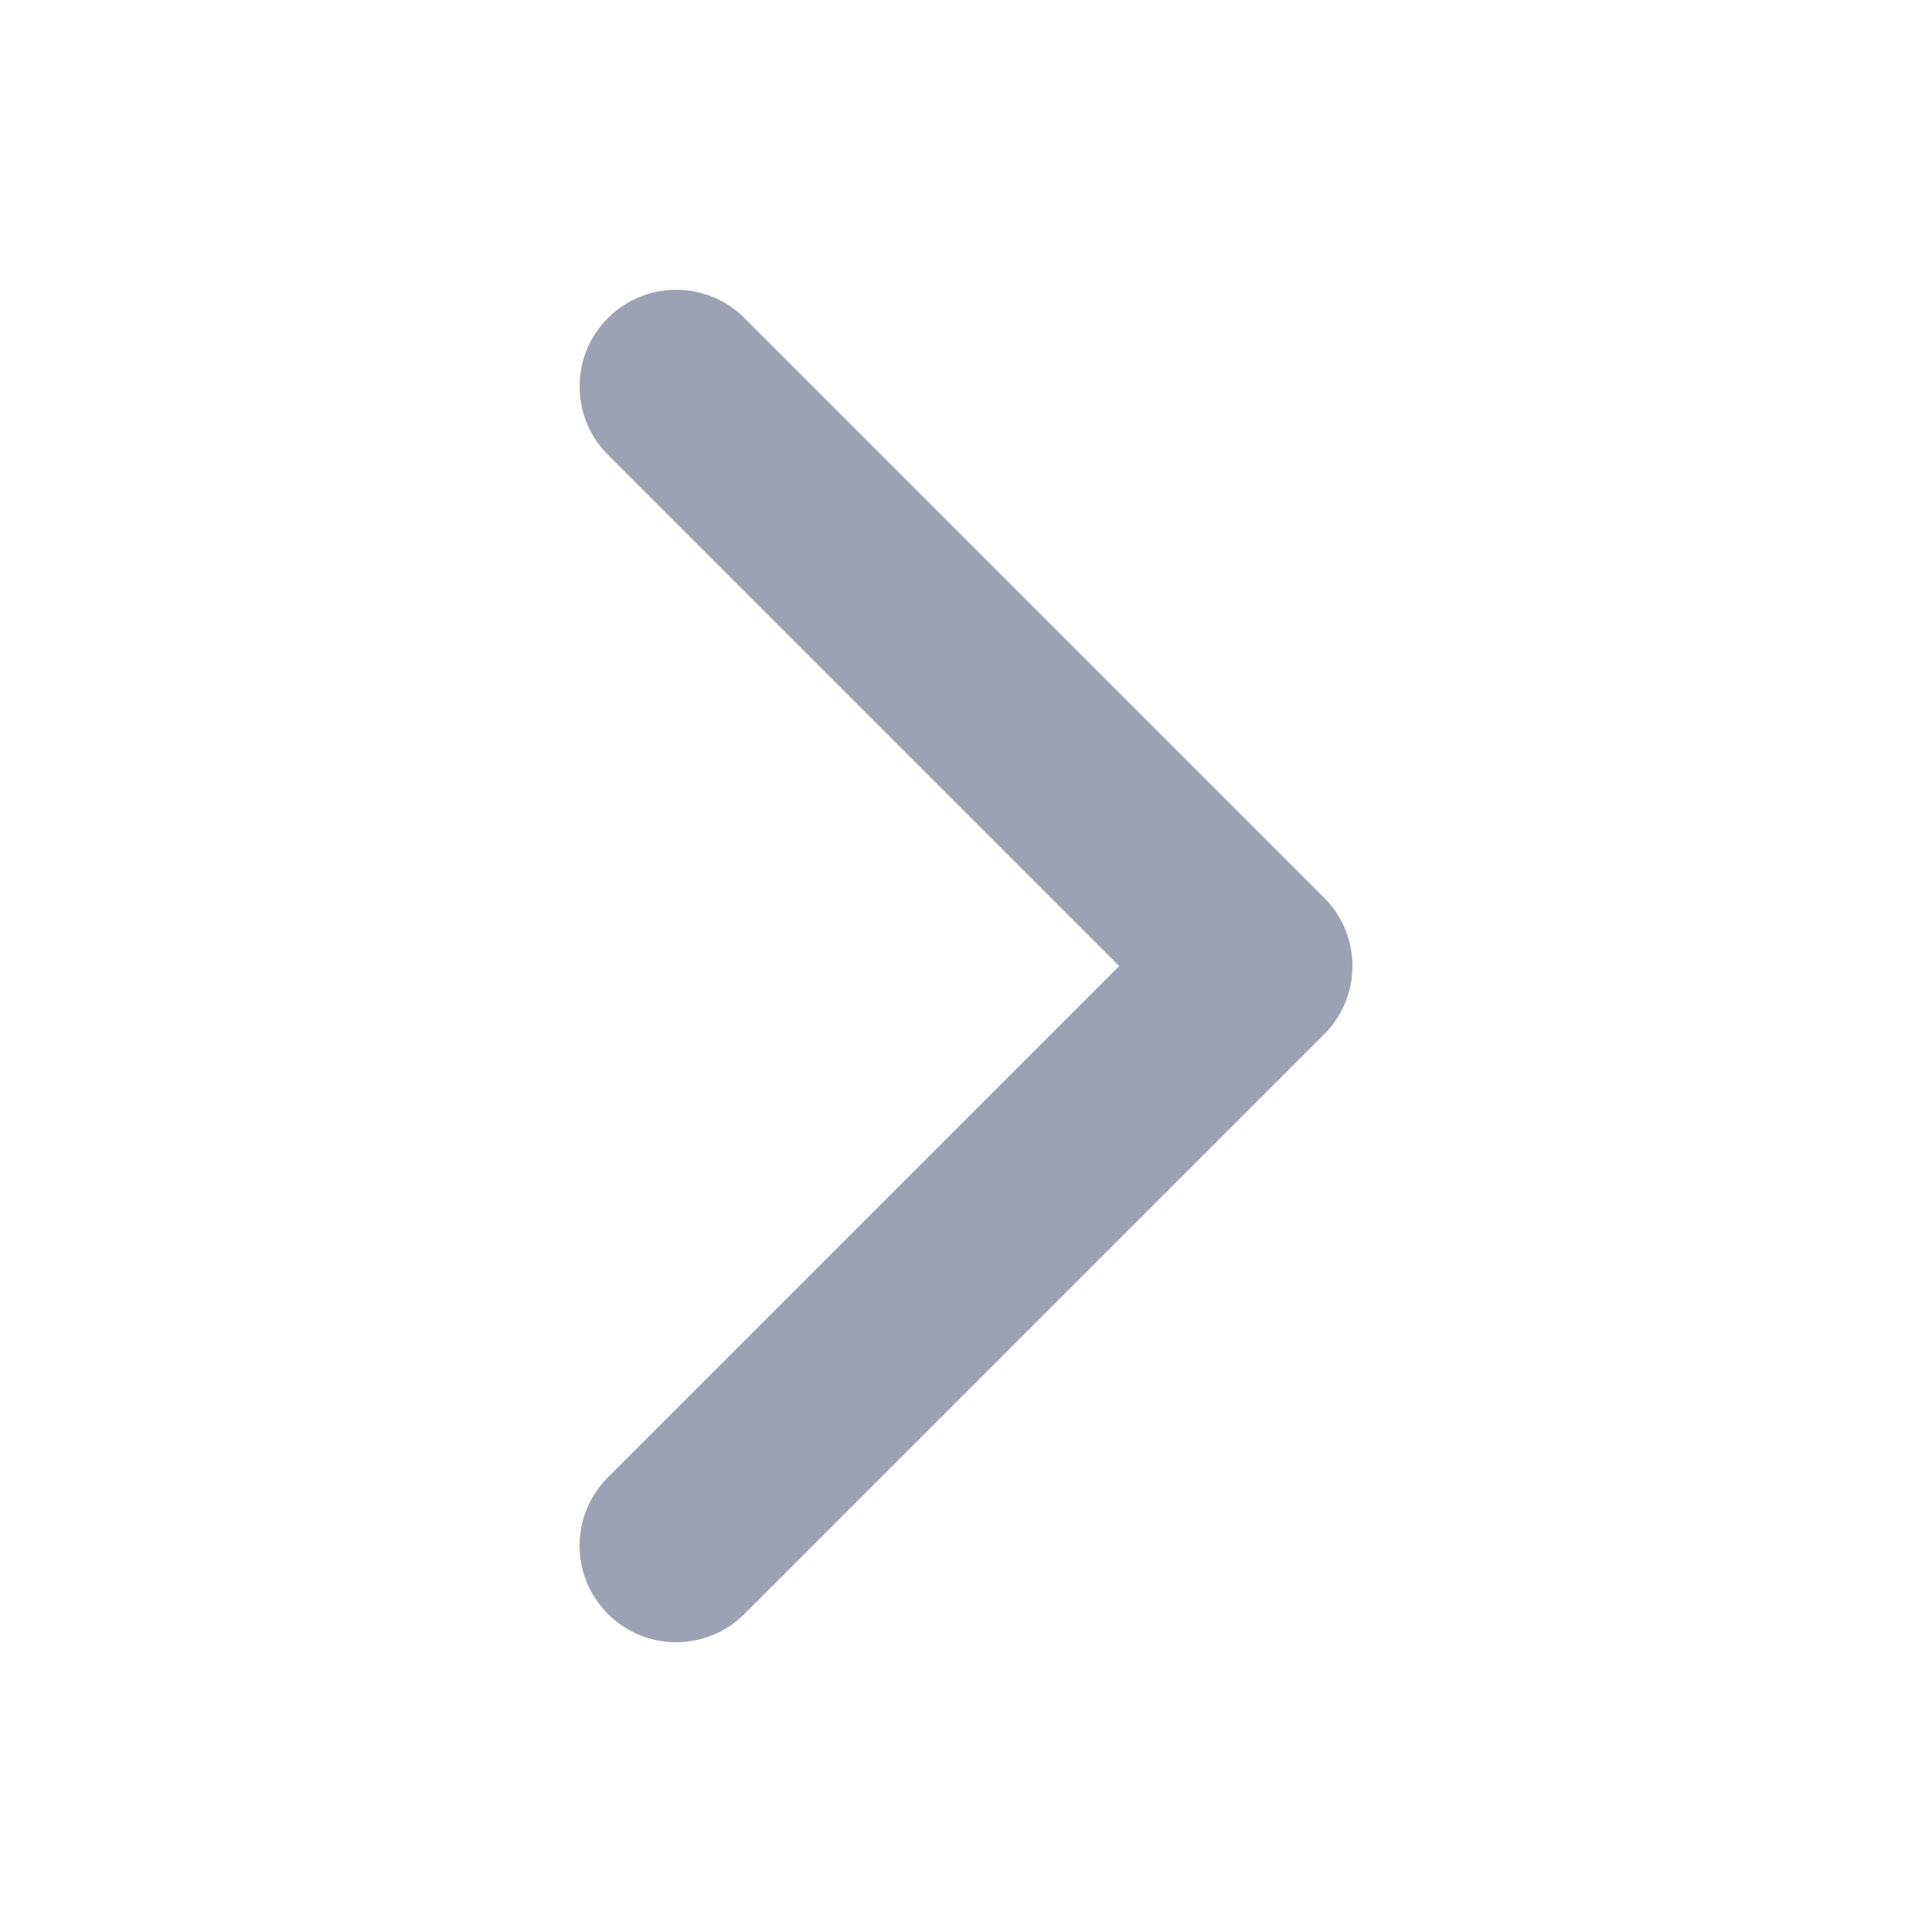
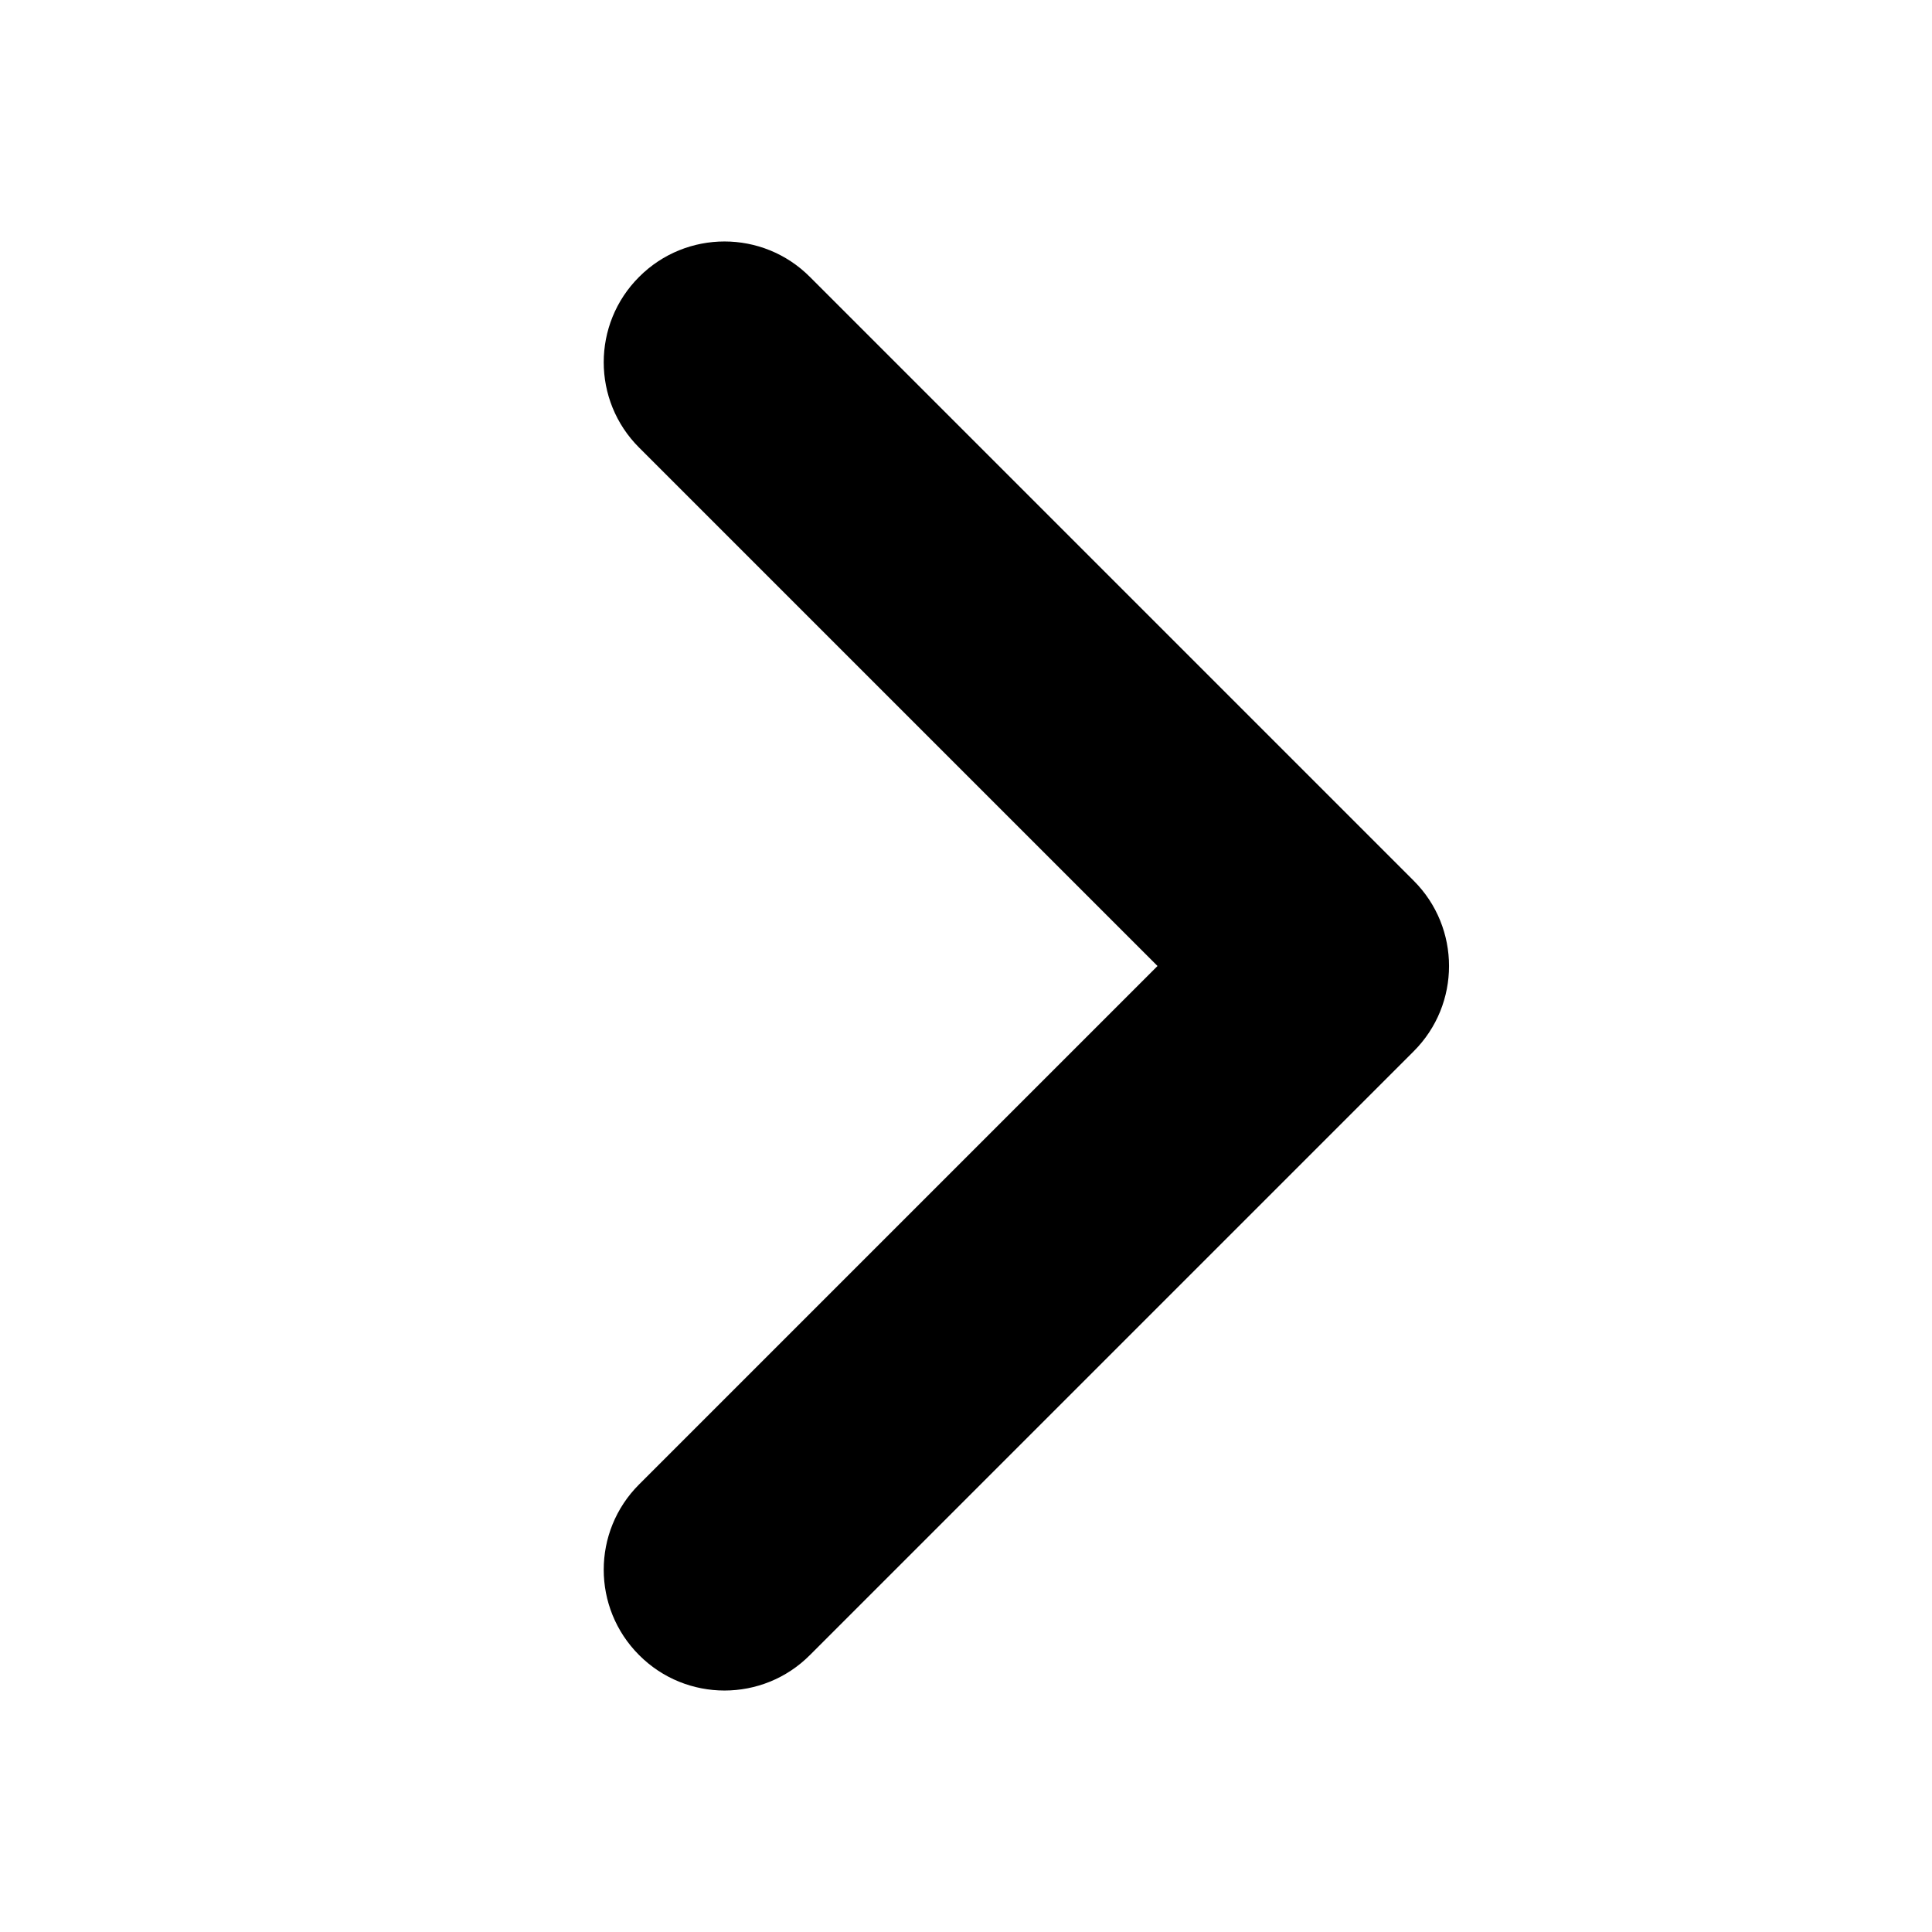
- <svg xmlns="http://www.w3.org/2000/svg" width="20" height="20" viewBox="0 0 20 20" fill="none">
-   <path fill-rule="evenodd" clip-rule="evenodd" d="M6.293 3.293C5.902 3.683 5.902 4.317 6.293 4.707L11.586 10L6.293 15.293C5.902 15.683 5.902 16.317 6.293 16.707C6.683 17.098 7.317 17.098 7.707 16.707L13.707 10.707C14.098 10.317 14.098 9.683 13.707 9.293L7.707 3.293C7.317 2.902 6.683 2.902 6.293 3.293Z" fill="#9CA1B3" />
+ <svg xmlns="http://www.w3.org/2000/svg" width="16" height="16" viewBox="0 0 16 16" fill="currentColor">
+   <path fill-rule="evenodd" clip-rule="evenodd" d="M5.293 2.293C4.902 2.683 4.902 3.317 5.293 3.707L9.586 8L5.293 12.293C4.902 12.683 4.902 13.316 5.293 13.707C5.683 14.098 6.317 14.098 6.707 13.707L11.707 8.707C12.098 8.317 12.098 7.683 11.707 7.293L6.707 2.293C6.317 1.902 5.683 1.902 5.293 2.293Z" fill="currentColor" />
</svg>
